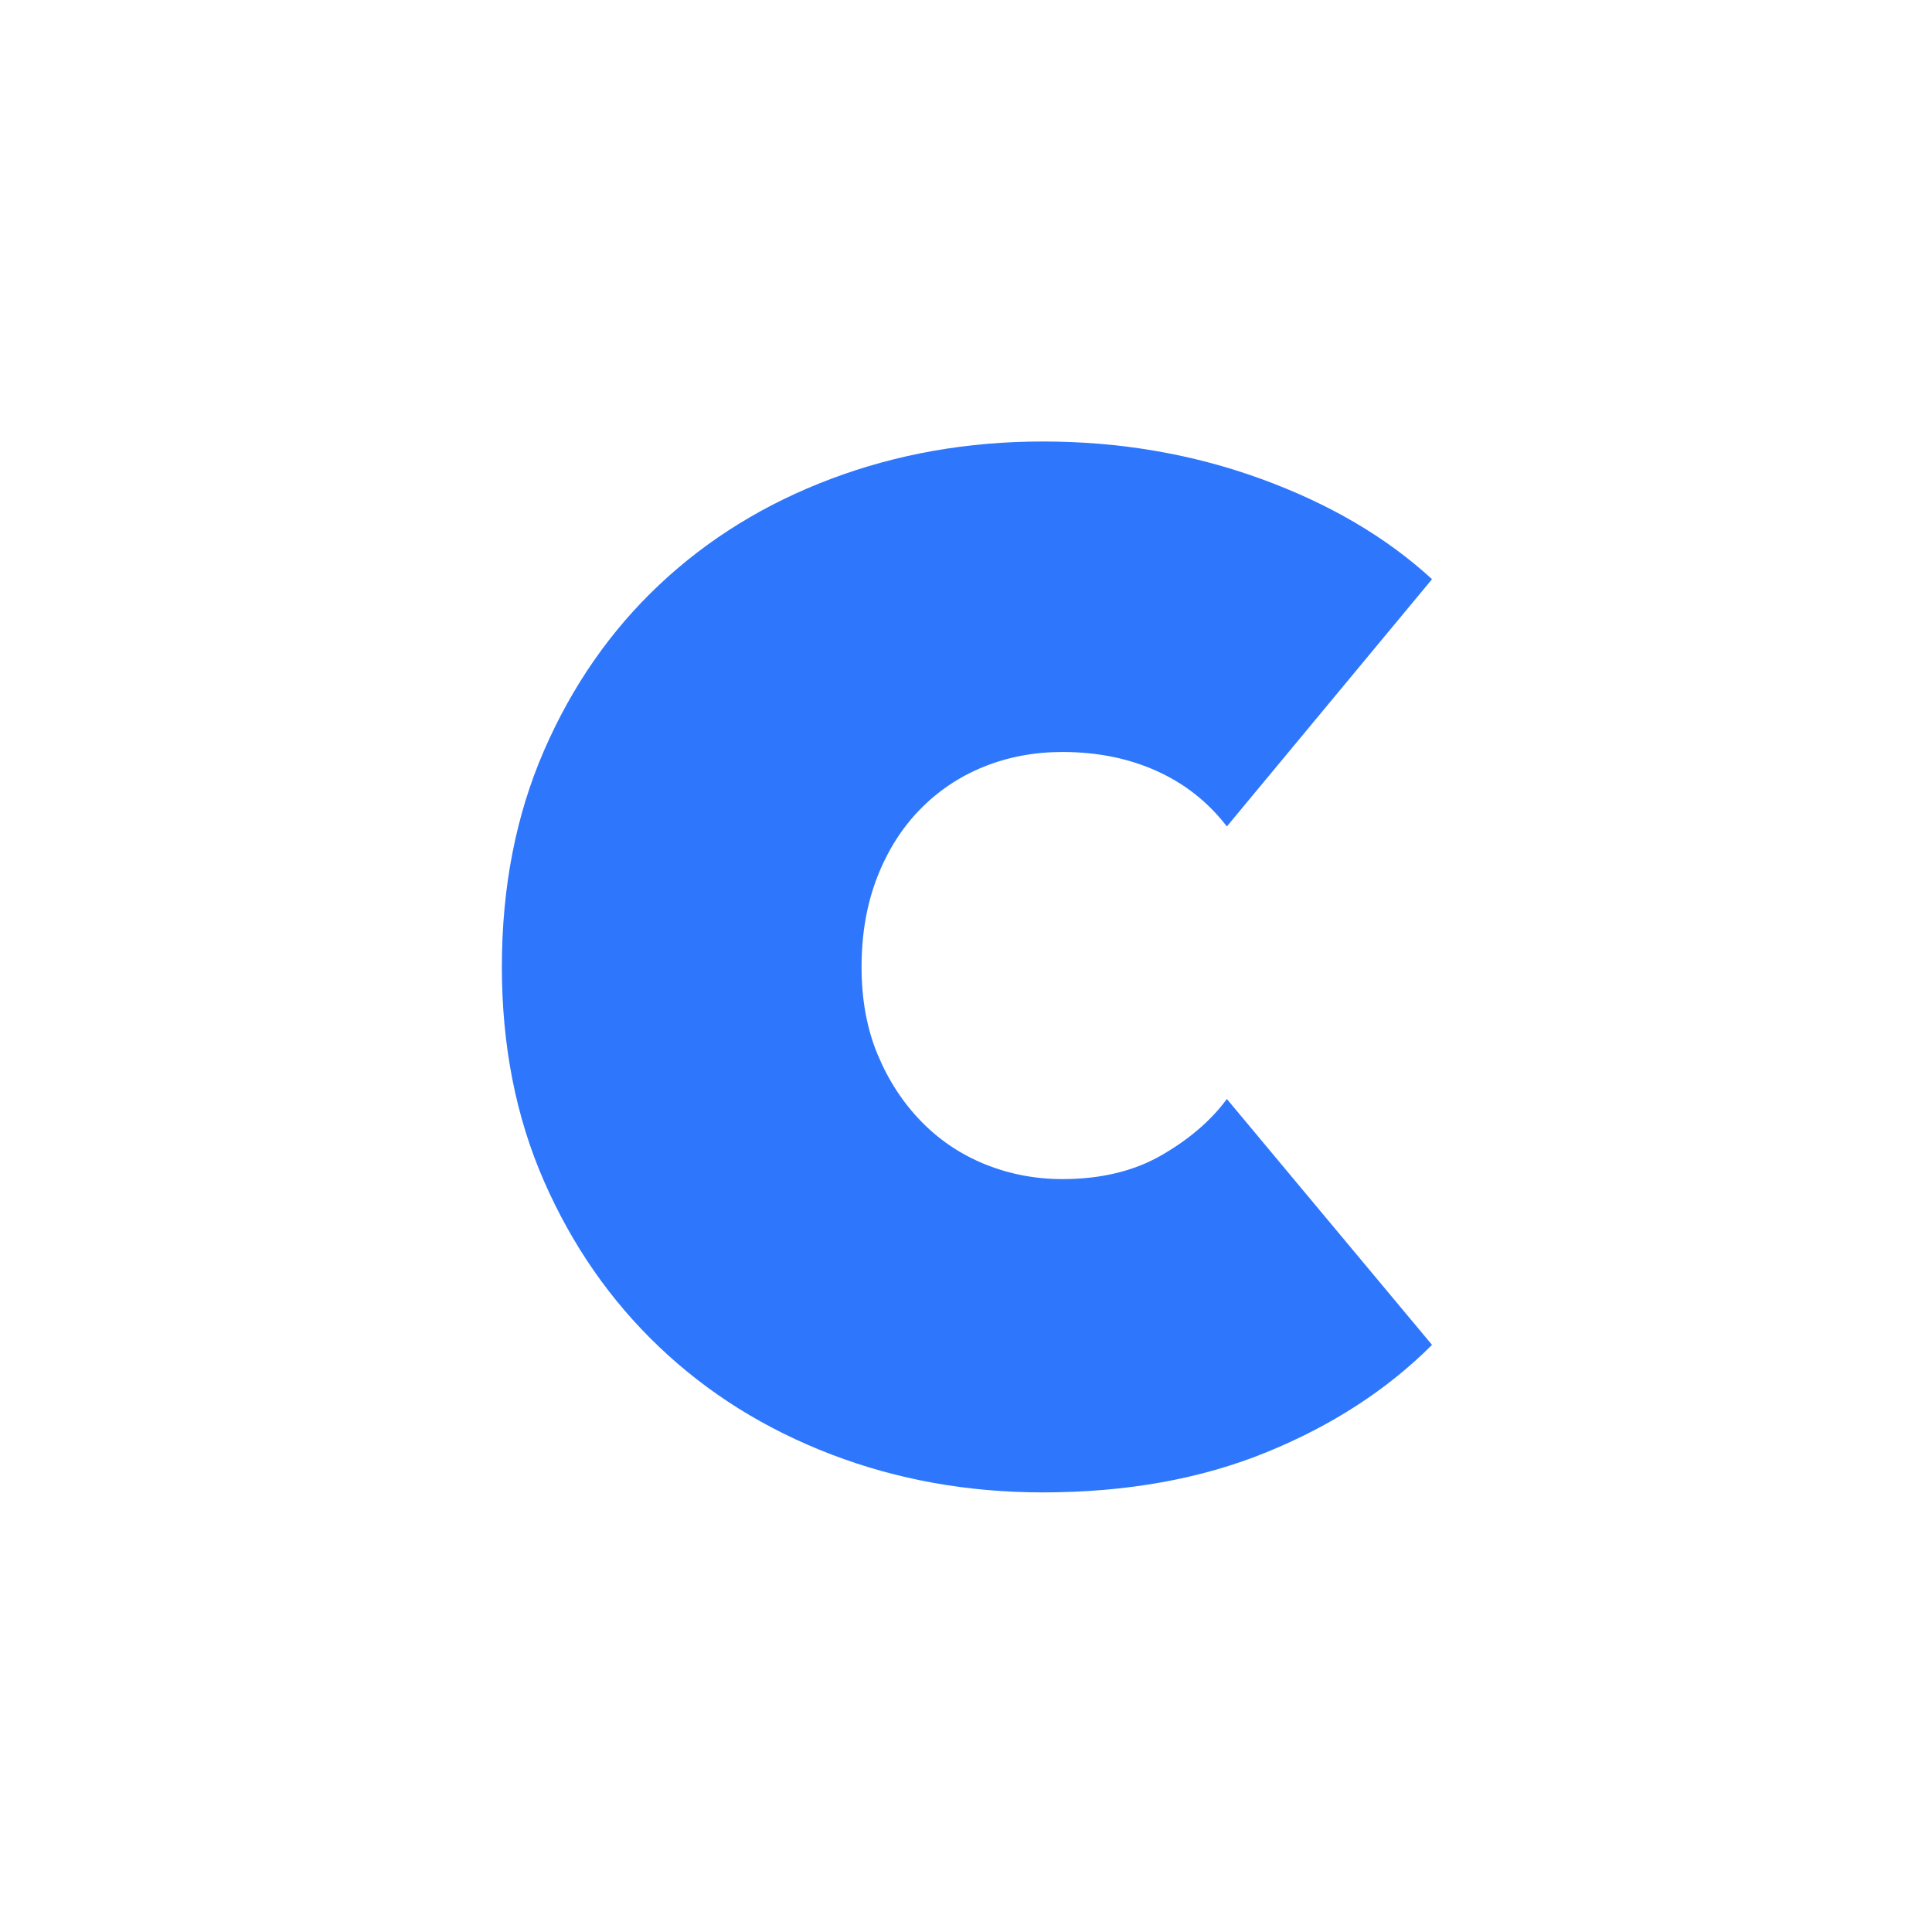
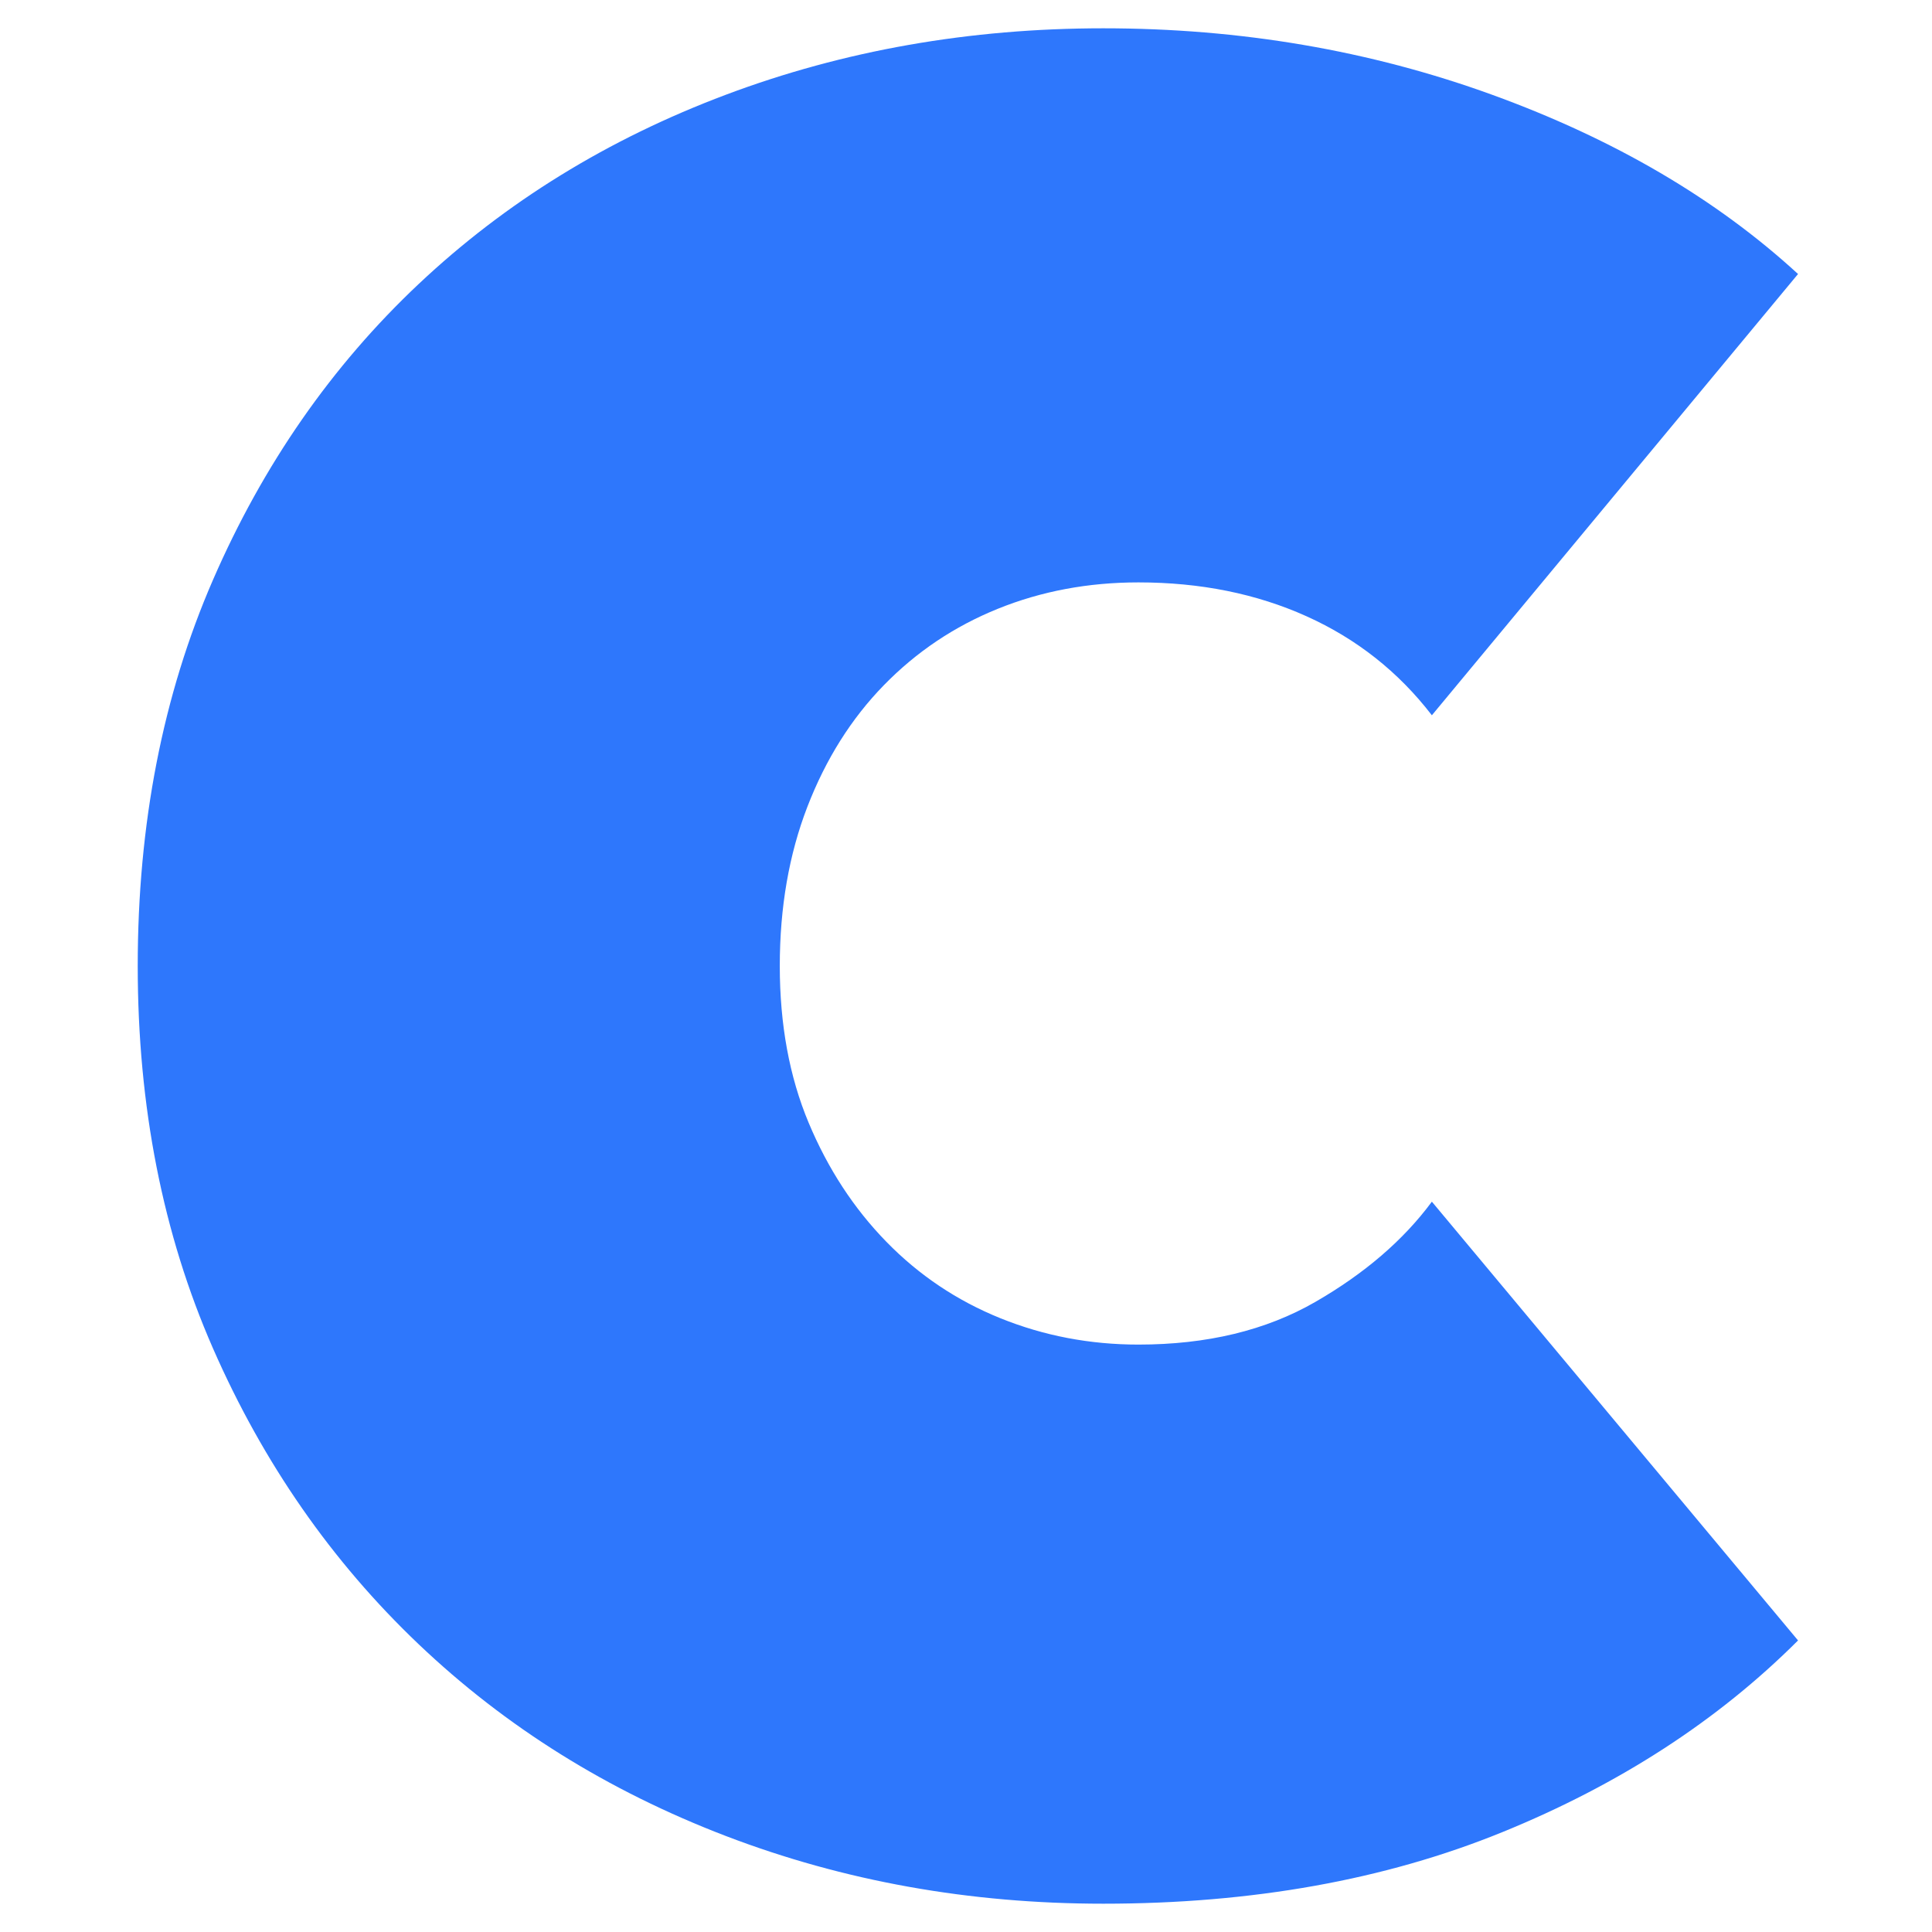
<svg xmlns="http://www.w3.org/2000/svg" width="1024px" height="1024px" viewBox="0 0 1024 1024" version="1.1">
  <defs />
  <g id="Page-1" stroke="none" stroke-width="1" fill="none" fill-rule="evenodd">
    <g id="Favicon" fill="#2E77FC">
-       <path d="M266,512.5 C266,470.303 273.447,432.078 288.341,397.824 C303.236,363.569 323.591,334.28 349.408,309.955 C375.225,285.629 405.634,266.889 440.635,253.733 C475.637,240.578 512.996,234 552.715,234 C593.426,234 631.902,240.578 668.145,253.733 C704.388,266.889 734.673,284.636 759,306.976 L650.272,438.035 C640.342,425.127 627.931,415.323 613.036,408.621 C598.142,401.919 581.51,398.568 563.14,398.568 C548.246,398.568 534.345,401.174 521.437,406.387 C508.528,411.6 497.233,419.17 487.552,429.099 C477.871,439.028 470.3,451.066 464.838,465.215 C459.377,479.363 456.647,495.125 456.647,512.5 C456.647,529.875 459.501,545.389 465.211,559.041 C470.92,572.693 478.616,584.483 488.297,594.412 C497.978,604.341 509.273,611.911 522.181,617.124 C535.09,622.336 548.743,624.943 563.14,624.943 C583.496,624.943 600.997,620.723 615.643,612.283 C630.289,603.844 641.832,593.915 650.272,582.497 L759,712.811 C735.169,736.64 705.877,755.629 671.124,769.777 C636.37,783.926 596.901,791 552.715,791 C512.996,791 475.637,784.298 440.635,770.894 C405.634,757.491 375.225,738.502 349.408,713.928 C323.591,689.355 303.236,660.065 288.341,626.059 C273.447,592.054 266,554.201 266,512.5 L266,512.5 Z" id="Path" />
+       <path d="M73,512 C73,436.697 86.293,368.482 112.879,307.353 C139.465,246.224 175.799,193.956 221.882,150.545 C267.965,107.135 322.244,73.692 384.722,50.215 C447.2,26.738 513.886,15 584.782,15 C657.452,15 726.132,26.738 790.825,50.215 C855.518,73.692 909.576,105.363 953,145.23 L758.921,379.112 C741.197,356.078 719.042,338.582 692.456,326.622 C665.87,314.662 636.182,308.682 603.393,308.682 C576.807,308.682 551.993,313.333 528.952,322.635 C505.91,331.937 485.749,345.447 468.468,363.166 C451.187,380.884 437.673,402.368 427.924,427.616 C418.176,452.865 413.302,480.993 413.302,512 C413.302,543.007 418.398,570.692 428.589,595.055 C438.781,619.418 452.517,640.458 469.798,658.176 C487.079,675.895 507.24,689.405 530.281,698.707 C553.322,708.009 577.693,712.66 603.393,712.66 C639.727,712.66 670.966,705.13 697.109,690.07 C723.252,675.009 743.856,657.291 758.921,636.914 L953,869.468 C910.462,911.992 858.177,945.878 796.142,971.127 C734.107,996.376 663.655,1009 584.782,1009 C513.886,1009 447.2,997.04 384.722,973.12 C322.244,949.2 267.965,915.314 221.882,871.461 C175.799,827.608 139.465,775.339 112.879,714.654 C86.293,653.968 73,586.417 73,512 L73,512 Z" id="Path" />
    </g>
  </g>
</svg>
